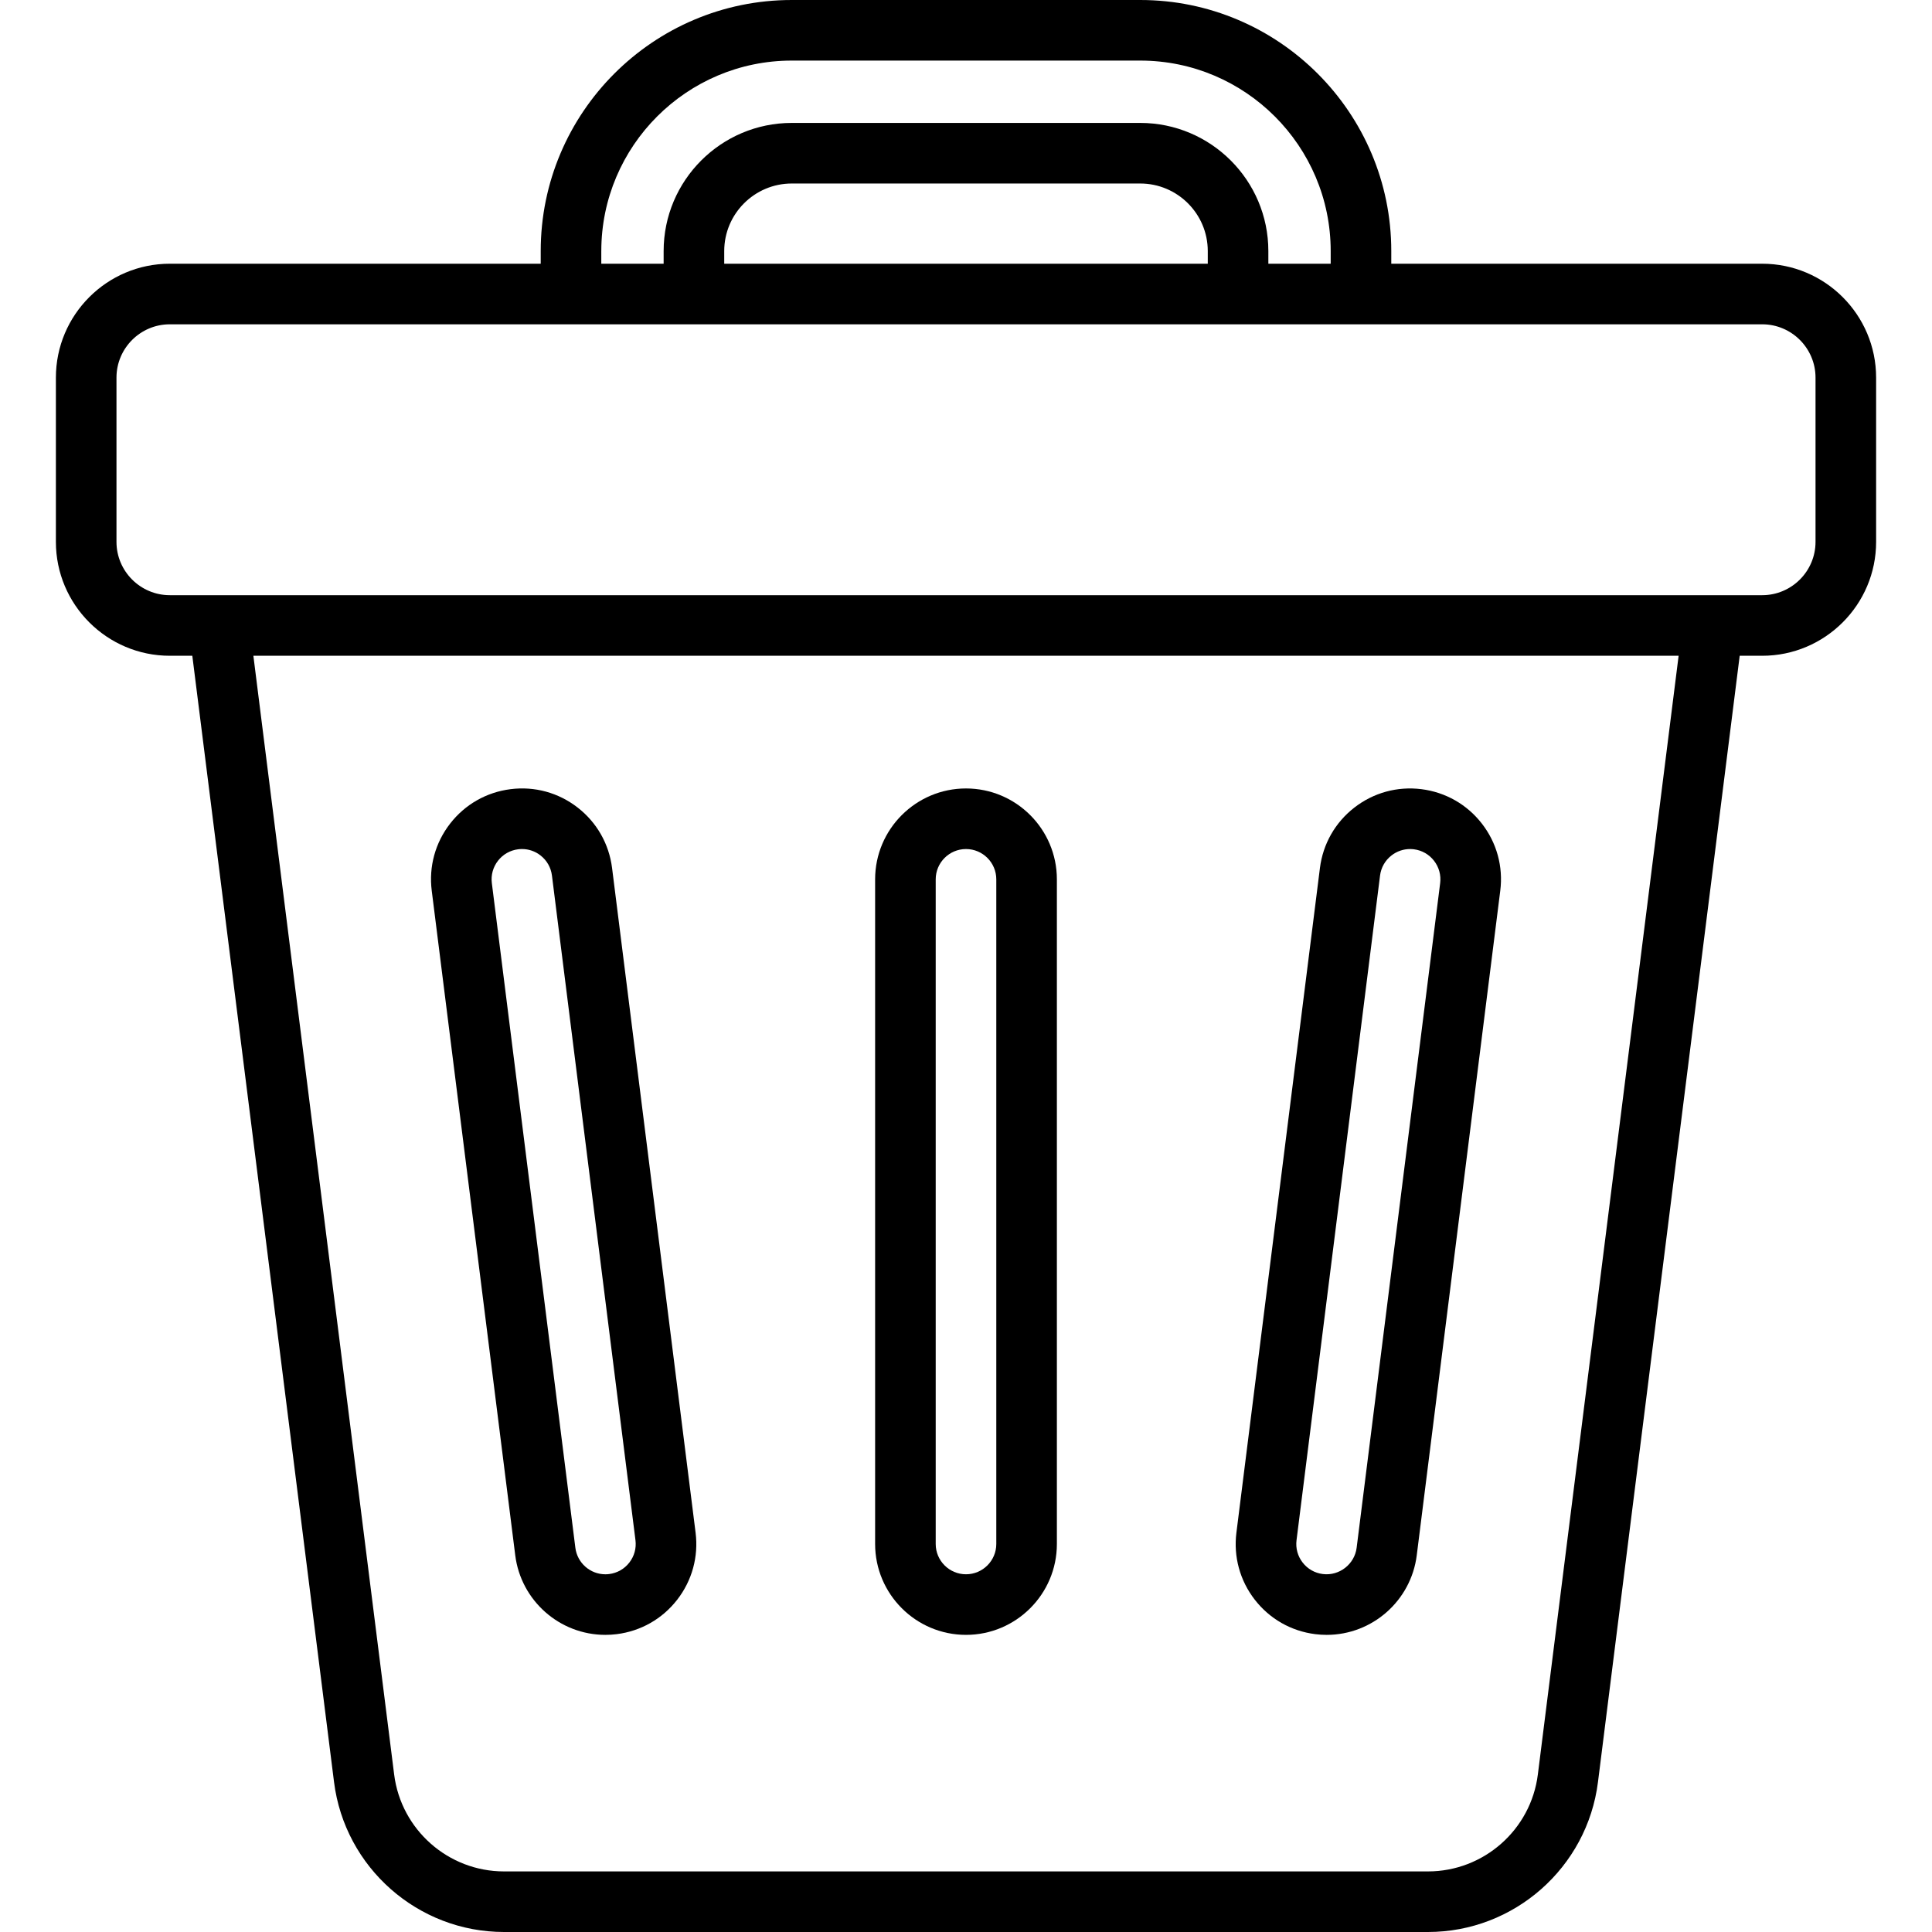
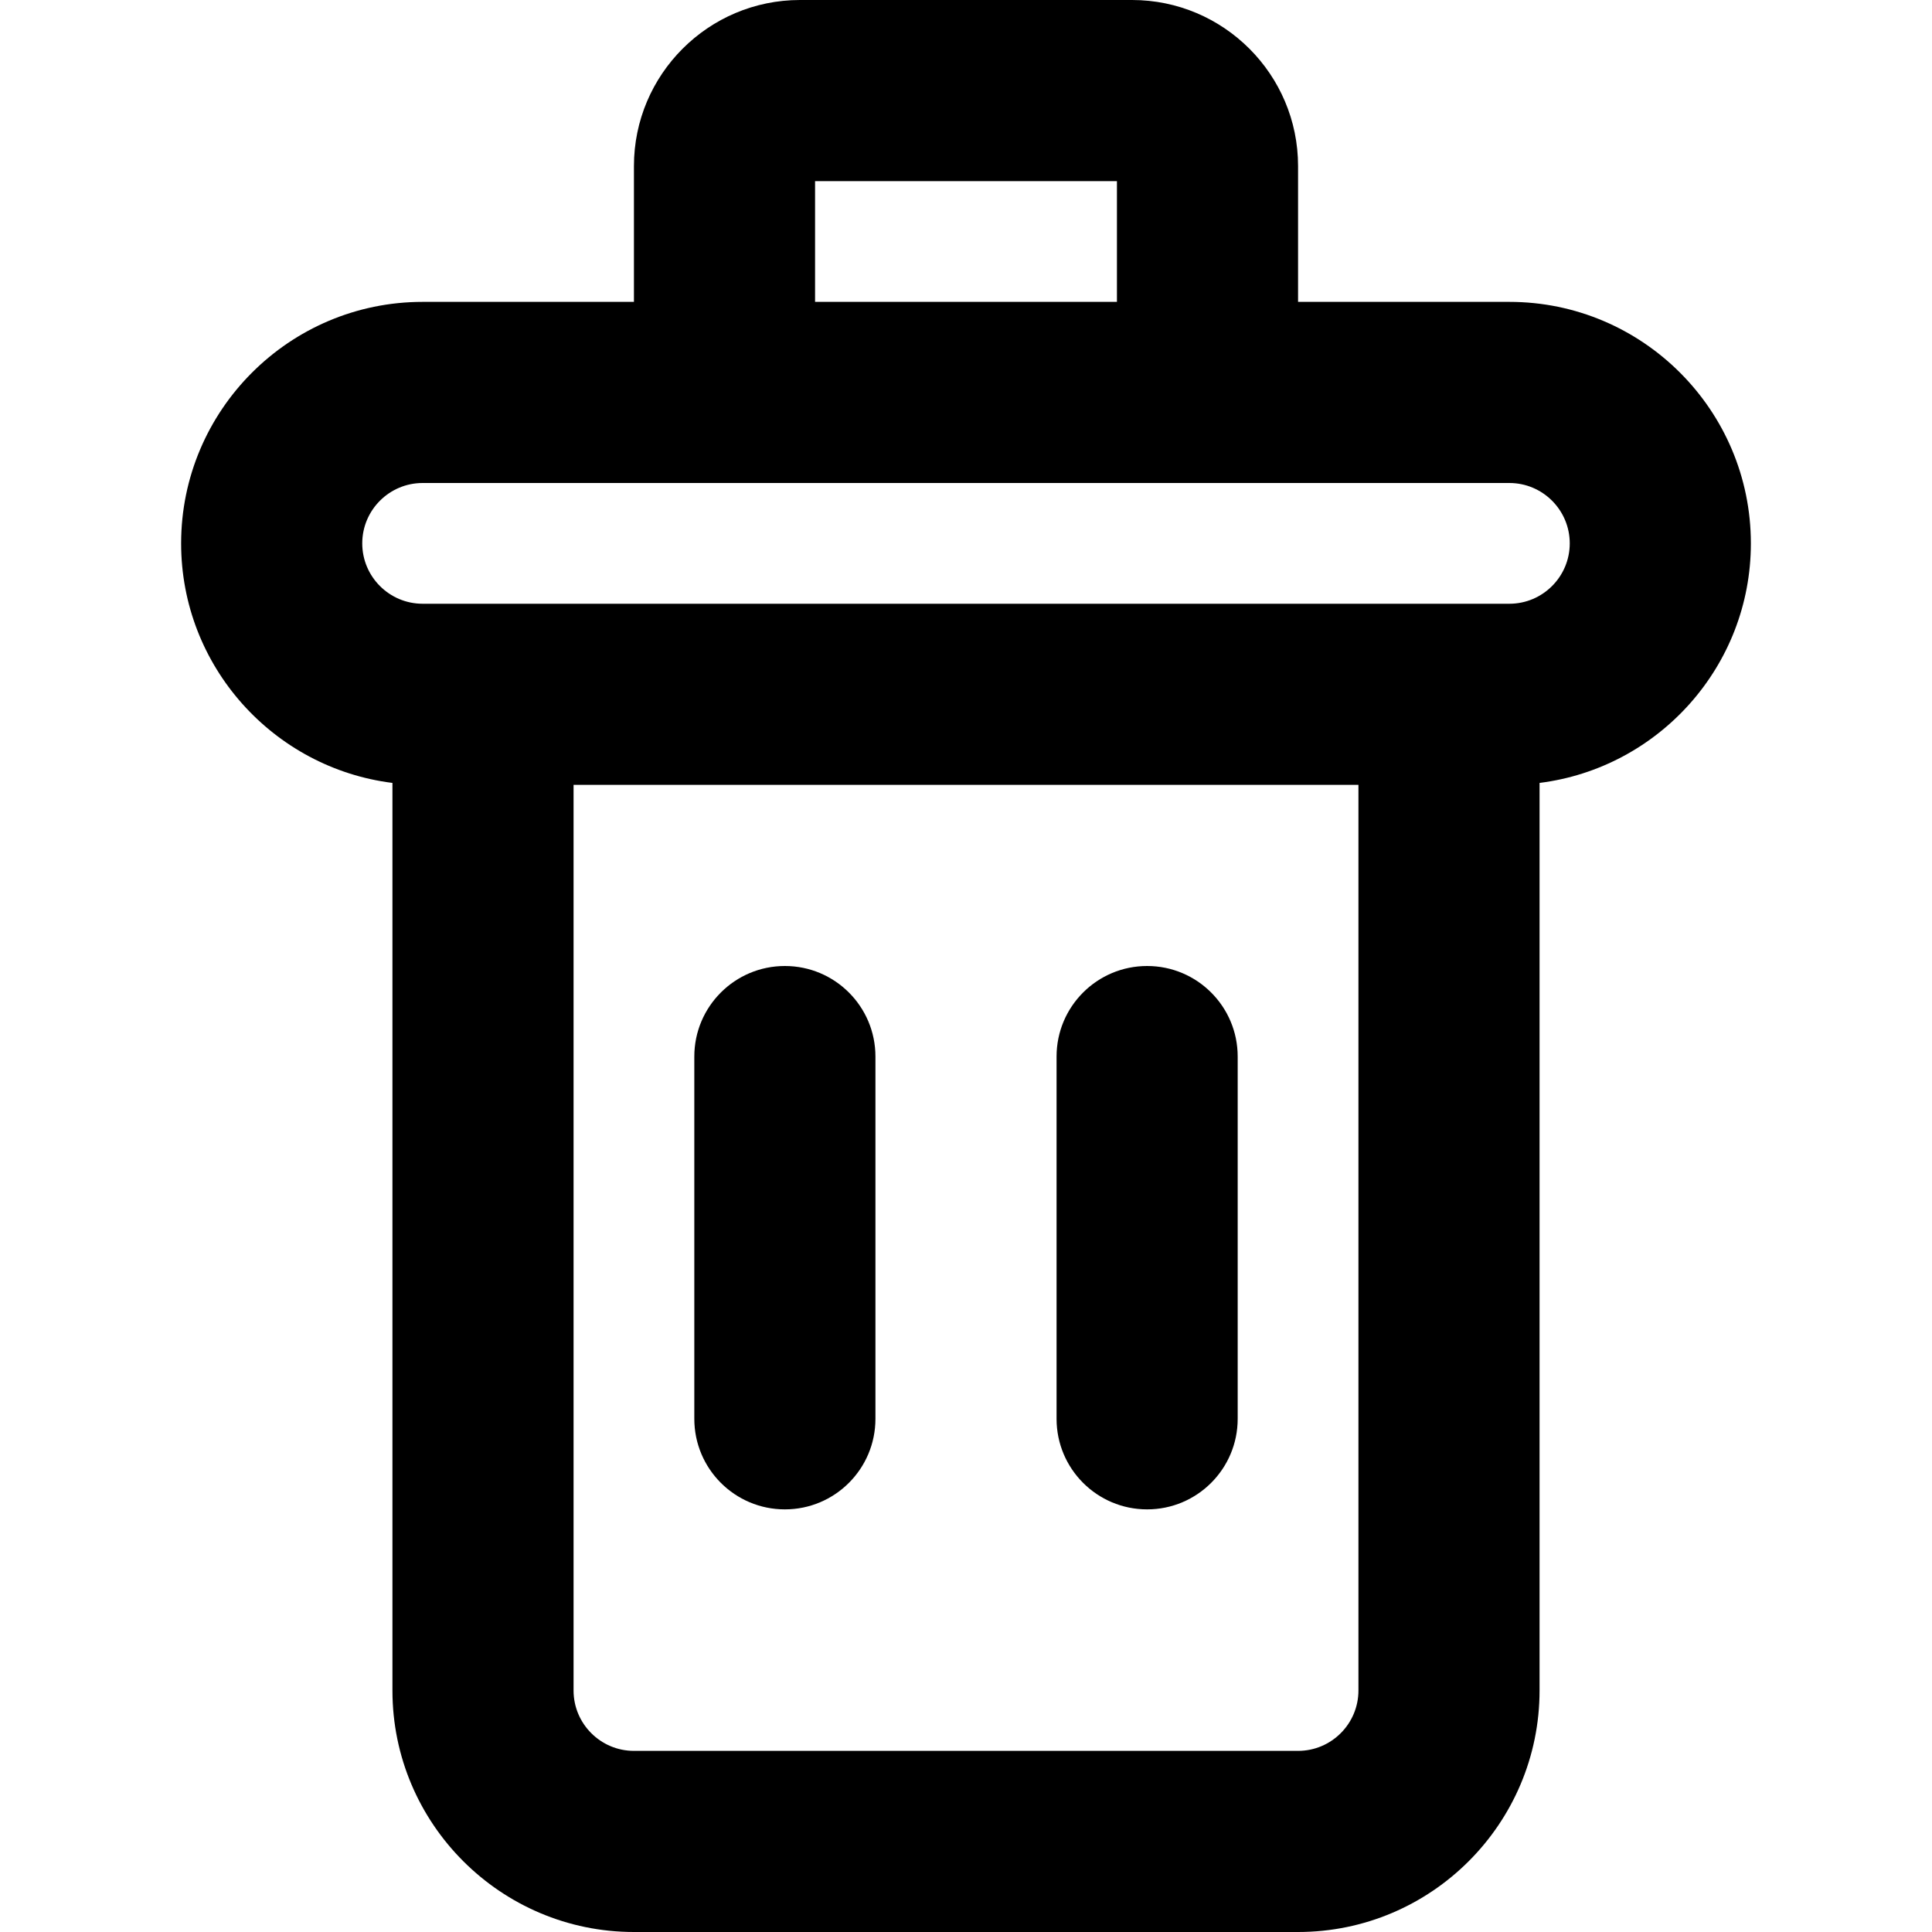
- <svg xmlns="http://www.w3.org/2000/svg" version="1.1" id="Layer_1" x="0px" y="0px" viewBox="0 0 512 512" style="enable-background:new 0 0 512 512;" xml:space="preserve">
-   <g>
-     <g>
-       <g>
-         <path d="M136.546,412.175c1.51,12.018,11.774,21.082,23.876,21.082c1.007,0,2.026-0.064,3.022-0.189     c6.384-0.802,12.072-4.041,16.018-9.122c3.945-5.08,5.678-11.394,4.876-17.776l-22.133-176.139     c-0.803-6.383-4.04-12.072-9.116-16.018c-5.083-3.952-11.403-5.684-17.781-4.875c-6.384,0.802-12.072,4.041-16.018,9.122     c-3.947,5.081-5.678,11.394-4.876,17.776L136.546,412.175z M131.968,228.11c1.316-1.693,3.211-2.773,5.347-3.042     c0.341-0.043,0.683-0.064,1.022-0.064c1.768,0,3.477,0.582,4.896,1.686c1.692,1.315,2.772,3.214,3.04,5.344l22.133,176.139     c0.268,2.127-0.309,4.231-1.626,5.925c-1.315,1.693-3.211,2.773-5.342,3.041c-0.336,0.042-0.679,0.064-1.017,0.064     c-4.027,0-7.441-3.022-7.945-7.028l-22.133-176.139C130.076,231.907,130.653,229.803,131.968,228.11z" />
-         <path d="M466.999,69.889h-98.296v-3.355C368.704,29.847,338.856,0,302.169,0h-92.34c-36.686,0-66.534,29.847-66.534,66.533v3.355     H45.001c-16.647,0-30.189,13.542-30.189,30.189v43.52c0,16.647,13.543,30.189,30.189,30.189h5.964l37.56,298.488     c2.85,22.647,22.214,39.726,45.04,39.726h244.872c22.826,0,42.189-17.079,45.04-39.726l37.56-298.488h5.964     c16.647,0,30.189-13.542,30.189-30.189v-43.519C497.189,83.431,483.645,69.889,466.999,69.889z M159.349,66.533h0.003     c0-27.833,22.644-50.477,50.478-50.477h92.339c27.834,0,50.478,22.644,50.478,50.477v3.355h-16.521v-3.355     c0-18.724-15.233-33.957-33.958-33.957h-92.34c-18.724,0-33.958,15.233-33.958,33.957v3.355h-16.521V66.533z M320.071,66.533     v3.355H191.928v-3.355c0-9.87,8.031-17.901,17.902-17.901h92.339C312.04,48.633,320.071,56.663,320.071,66.533z M407.545,470.269     c-1.842,14.638-14.357,25.675-29.109,25.675H133.564c-14.752,0-27.268-11.038-29.109-25.675L67.147,173.785h377.705     L407.545,470.269z M481.133,143.597c0,7.792-6.34,14.133-14.133,14.133H45.001c-7.793,0-14.133-6.34-14.133-14.133v-43.52     c0-7.793,6.34-14.133,14.133-14.133h421.999c7.793,0,14.133,6.34,14.133,14.133V143.597z" />
-         <path d="M256,433.256c13.279,0,24.084-10.803,24.084-24.084V233.033c0-13.28-10.804-24.084-24.084-24.084     c-13.279,0-24.084,10.803-24.084,24.084v176.138C231.916,422.452,242.72,433.256,256,433.256z M247.972,233.033     c0-4.427,3.601-8.028,8.028-8.028c4.427,0,8.028,3.601,8.028,8.028v176.138c0,4.427-3.601,8.028-8.028,8.028     c-4.427,0-8.028-3.601-8.028-8.028V233.033z" />
-         <path d="M348.551,433.067c1.001,0.126,2.019,0.191,3.026,0.191c12.102,0,22.366-9.064,23.876-21.082l22.133-176.138     c0.803-6.383-0.929-12.696-4.876-17.777c-3.947-5.081-9.635-8.32-16.016-9.122c-6.385-0.8-12.692,0.929-17.772,4.875     c-5.083,3.948-8.325,9.636-9.127,16.018l-22.133,176.138c-0.803,6.383,0.929,12.696,4.876,17.777     C336.483,429.026,342.171,432.266,348.551,433.067z M343.593,408.172l22.133-176.138c0.268-2.126,1.349-4.023,3.044-5.338     c1.424-1.106,3.136-1.69,4.907-1.69c0.336,0,0.677,0.021,1.016,0.063c2.127,0.268,4.024,1.348,5.338,3.041     c1.315,1.693,1.893,3.798,1.626,5.926l-22.133,176.138c-0.547,4.345-4.575,7.515-8.967,6.964     c-2.127-0.268-4.024-1.348-5.338-3.041C343.902,412.403,343.325,410.299,343.593,408.172z" />
-       </g>
-     </g>
-   </g>
-   <g>
- </g>
-   <g>
- </g>
-   <g>
- </g>
-   <g>
- </g>
-   <g>
- </g>
-   <g>
- </g>
-   <g>
- </g>
-   <g>
- </g>
-   <g>
- </g>
-   <g>
- </g>
-   <g>
- </g>
-   <g>
- </g>
-   <g>
- </g>
-   <g>
- </g>
-   <g>
- </g>
+ <svg xmlns="http://www.w3.org/2000/svg" id="Layer" enable-background="new 0 0 512 512" height="512" viewBox="0 0 512 512" width="512">
+   <path d="m300 0h-88c-24.262 0-44 19.738-44 44v36h-56c-35.29 0-64 28.71-64 64 0 32.579 24.475 59.531 56 63.482v240.518c0 35.29 28.71 64 64 64h176c35.29 0 64-28.71 64-64v-240.518c31.525-3.952 56-30.903 56-63.482 0-35.29-28.71-64-64-64h-56v-36c0-24.262-19.738-44-44-44zm-84 48h80v32h-80zm144 400c0 8.822-7.178 16-16 16h-176c-8.822 0-16-7.178-16-16v-240h208zm56-304c0 8.822-7.178 16-16 16h-16-256-16c-8.822 0-16-7.178-16-16s7.178-16 16-16h288c8.822 0 16 7.178 16 16z" />
+   <path d="m208 400c13.255 0 24-10.745 24-24v-96c0-13.255-10.745-24-24-24s-24 10.745-24 24v96c0 13.255 10.745 24 24 24z" />
+   <path d="m304 400c13.255 0 24-10.745 24-24v-96c0-13.255-10.745-24-24-24s-24 10.745-24 24v96c0 13.255 10.745 24 24 24z" />
</svg>
